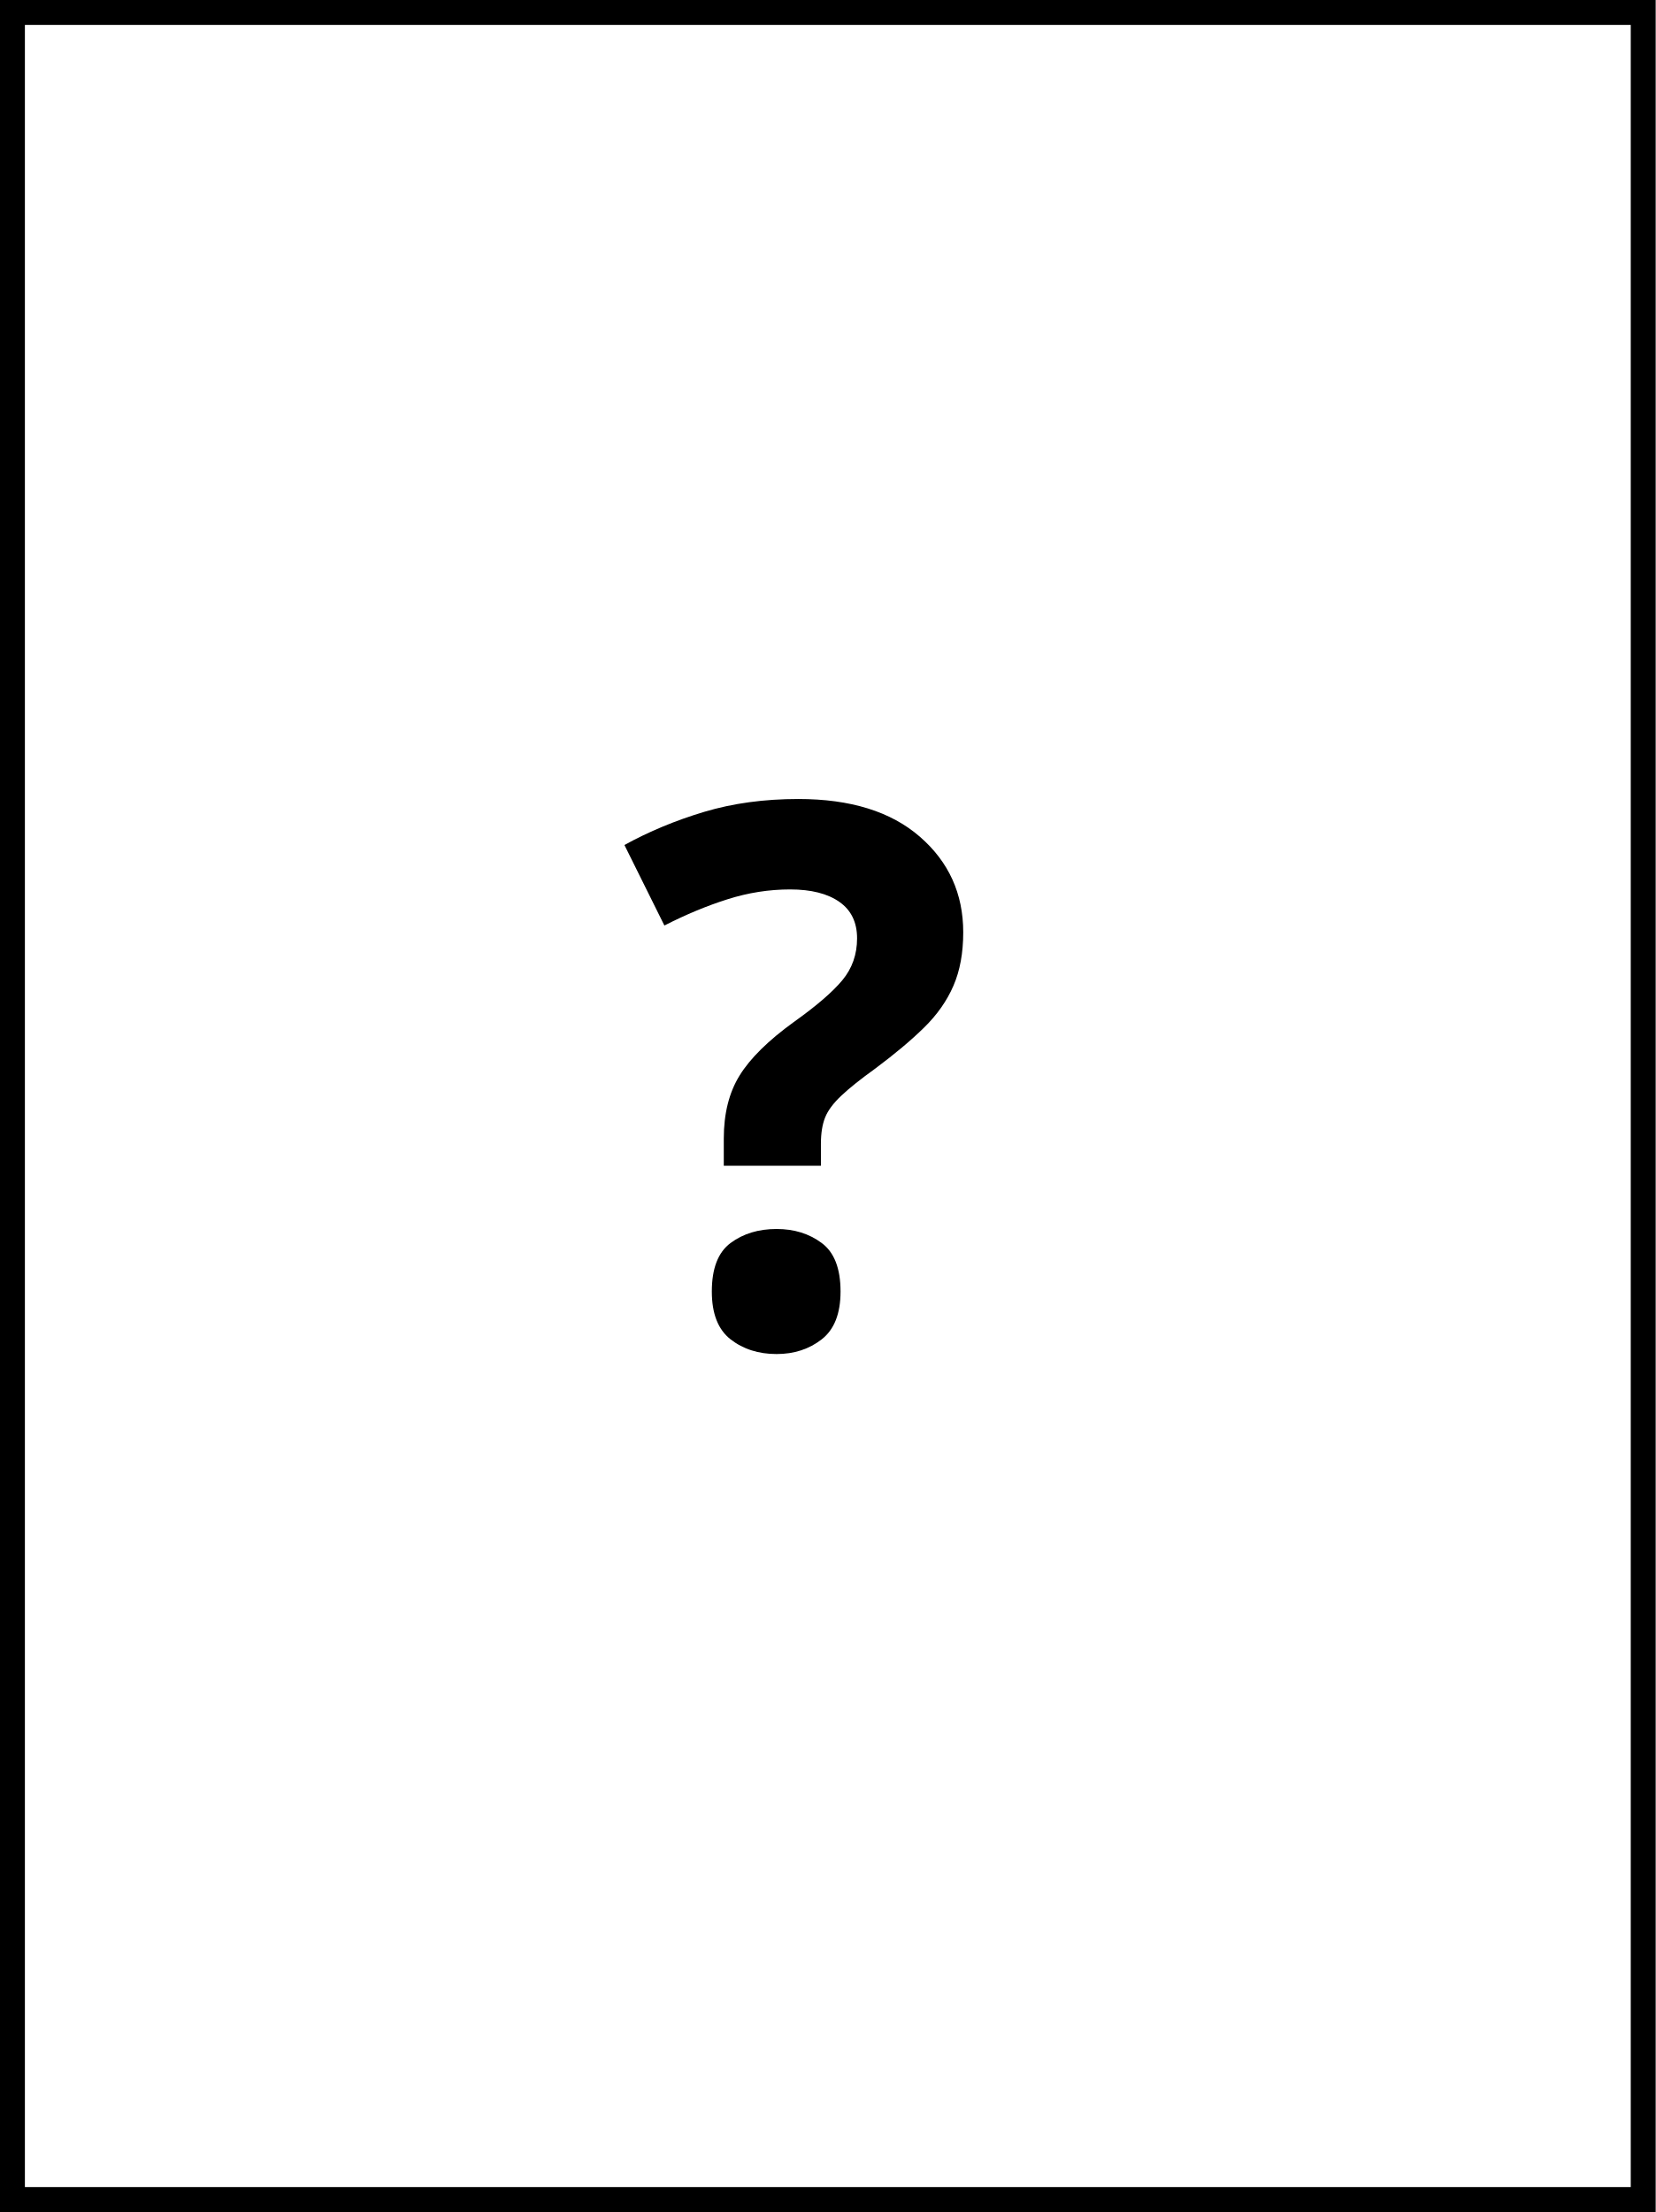
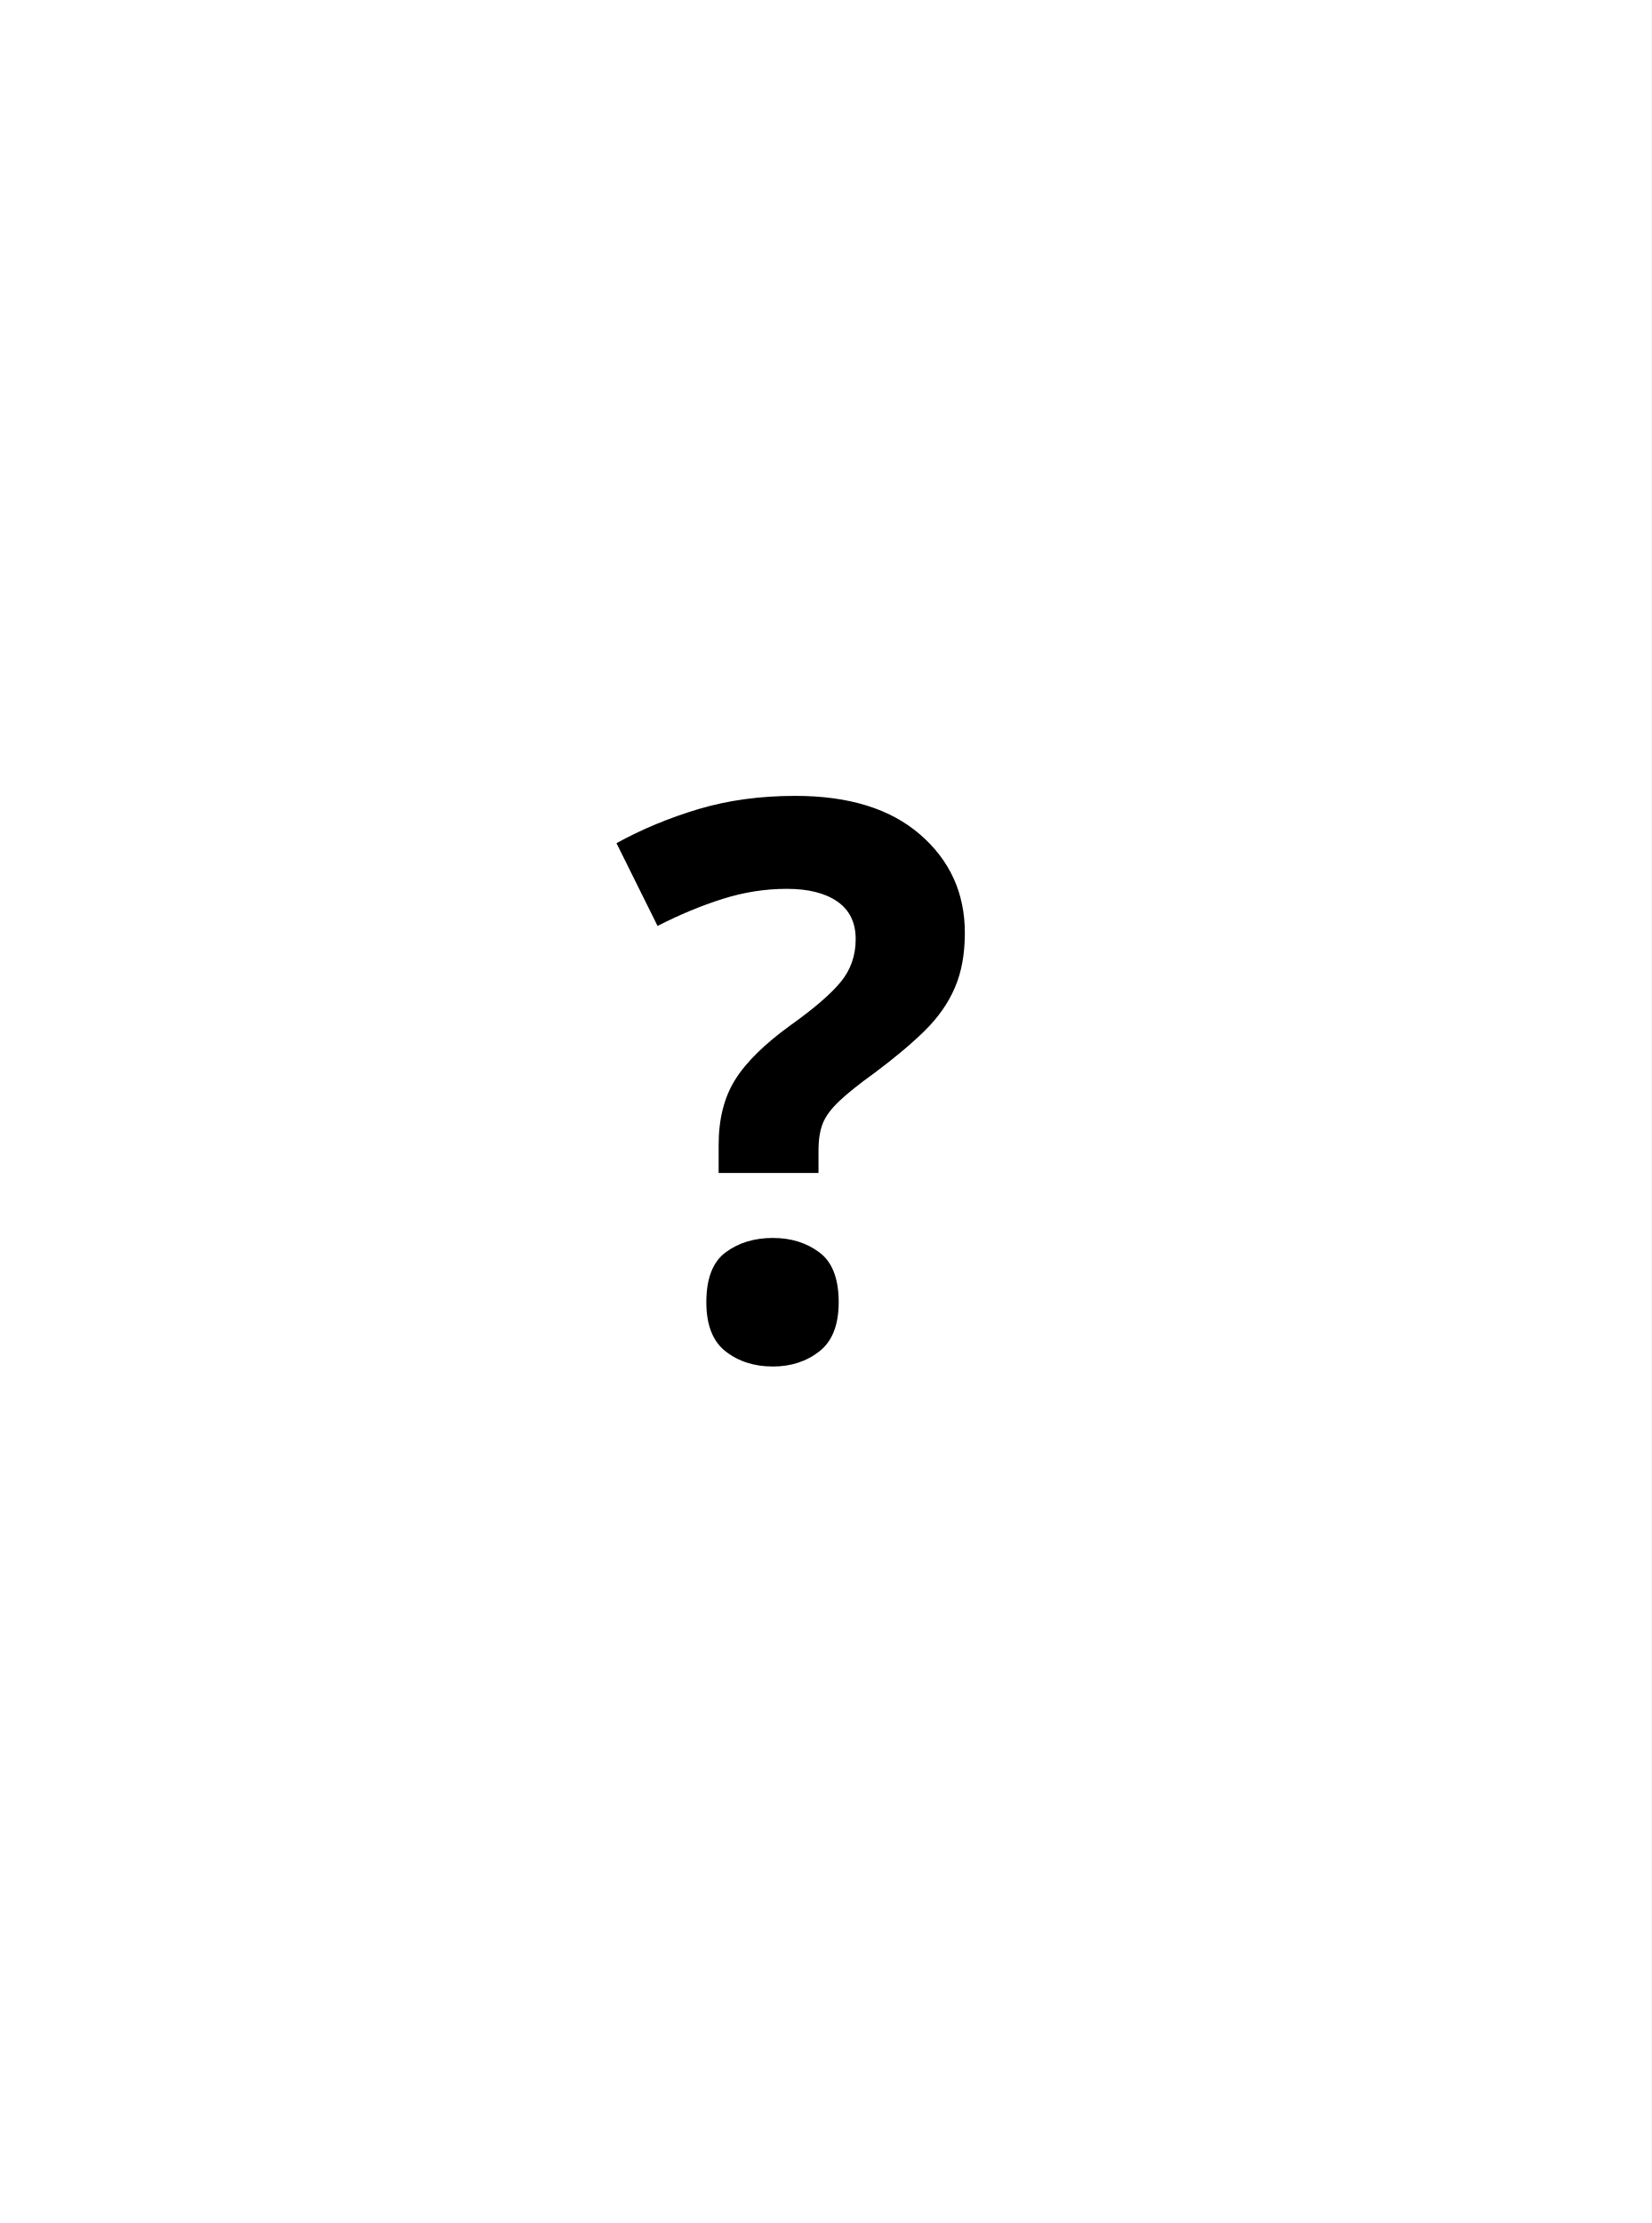
- <svg xmlns="http://www.w3.org/2000/svg" width="266.1" height="355.443" viewBox="0 0 266.1 355.443">
-   <g id="Grupo_32" data-name="Grupo 32" transform="translate(-1261 -140)">
-     <g id="container" transform="translate(1265 144)" fill="#fff" stroke="#000" stroke-miterlimit="10" stroke-width="4">
-       <rect width="258.1" height="347.443" stroke="none" />
-       <rect x="-2" y="-2" width="262.1" height="351.443" fill="none" />
-     </g>
+ <svg xmlns="http://www.w3.org/2000/svg" width="258.1" height="347.443" viewBox="0 0 258.1 347.443">
+   <g id="Grupo_32" data-name="Grupo 32" transform="translate(-1265 -144)">
+     <rect id="container" width="258.1" height="347.443" transform="translate(1265 144)" fill="#fff" />
    <text id="Title" transform="translate(1361 356)" font-size="121" font-family="AvenirNext-Bold, Avenir Next" font-weight="700">
      <tspan x="0" y="0">?</tspan>
    </text>
  </g>
</svg>
